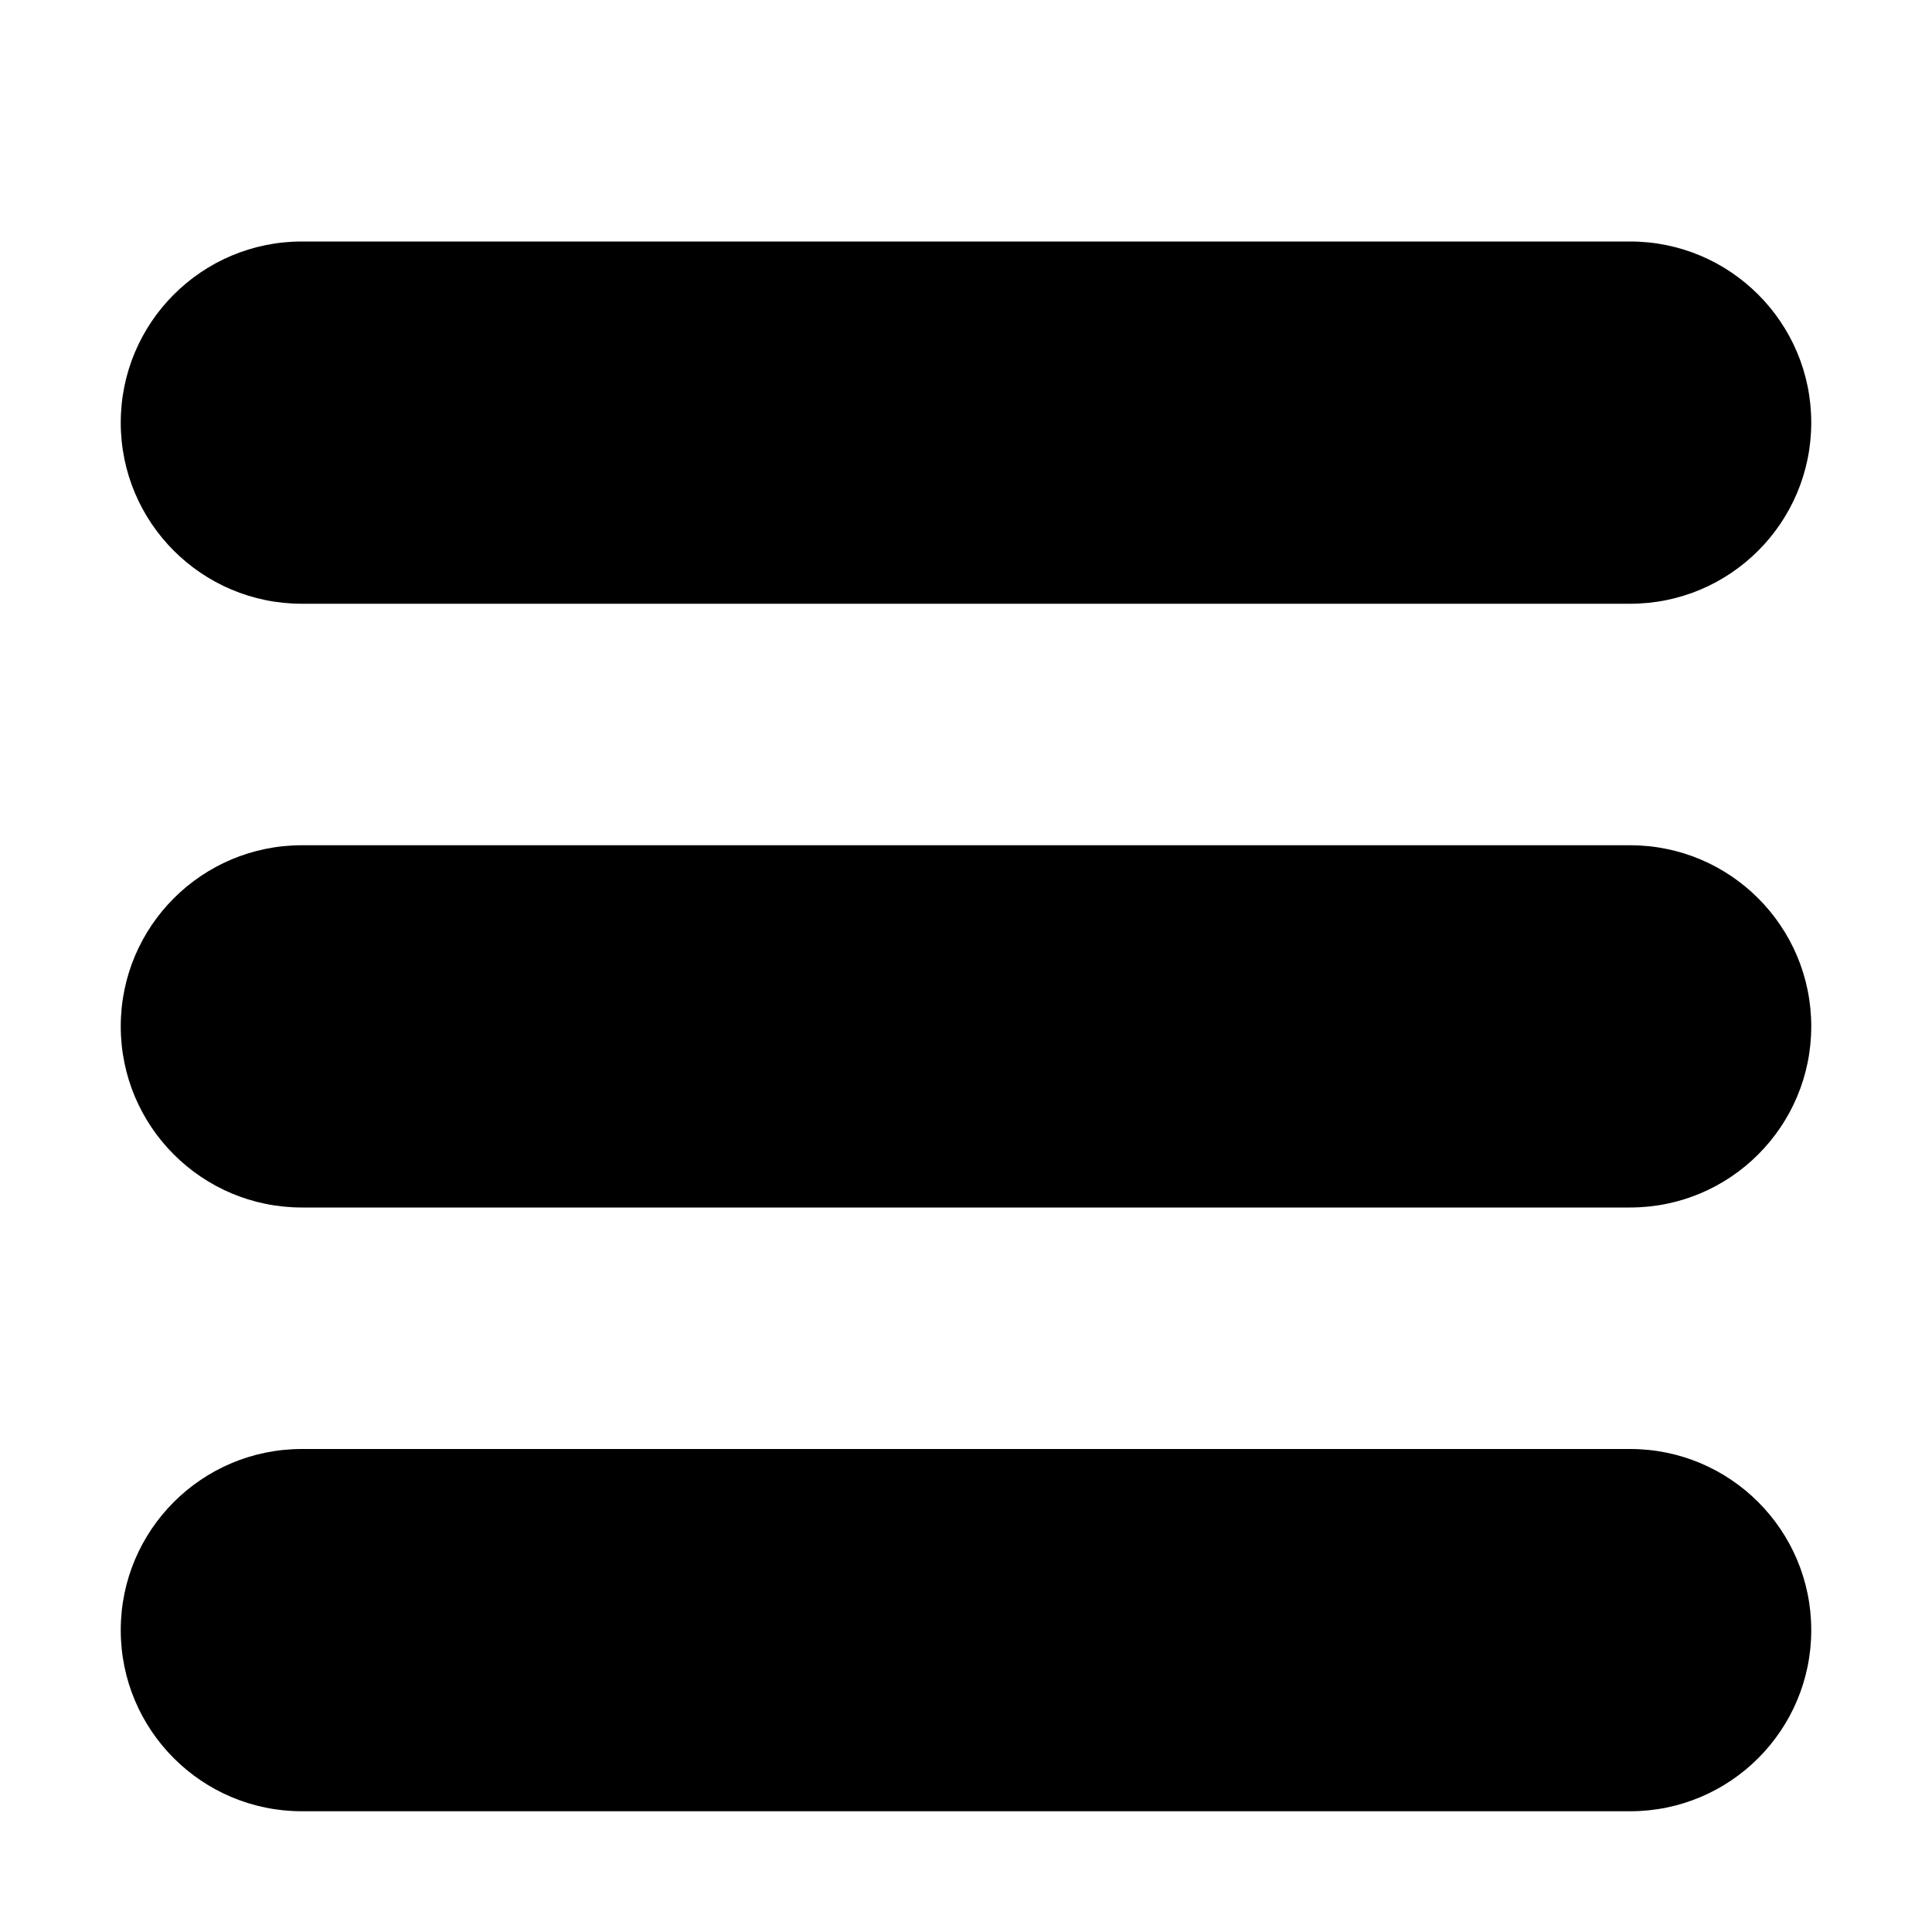
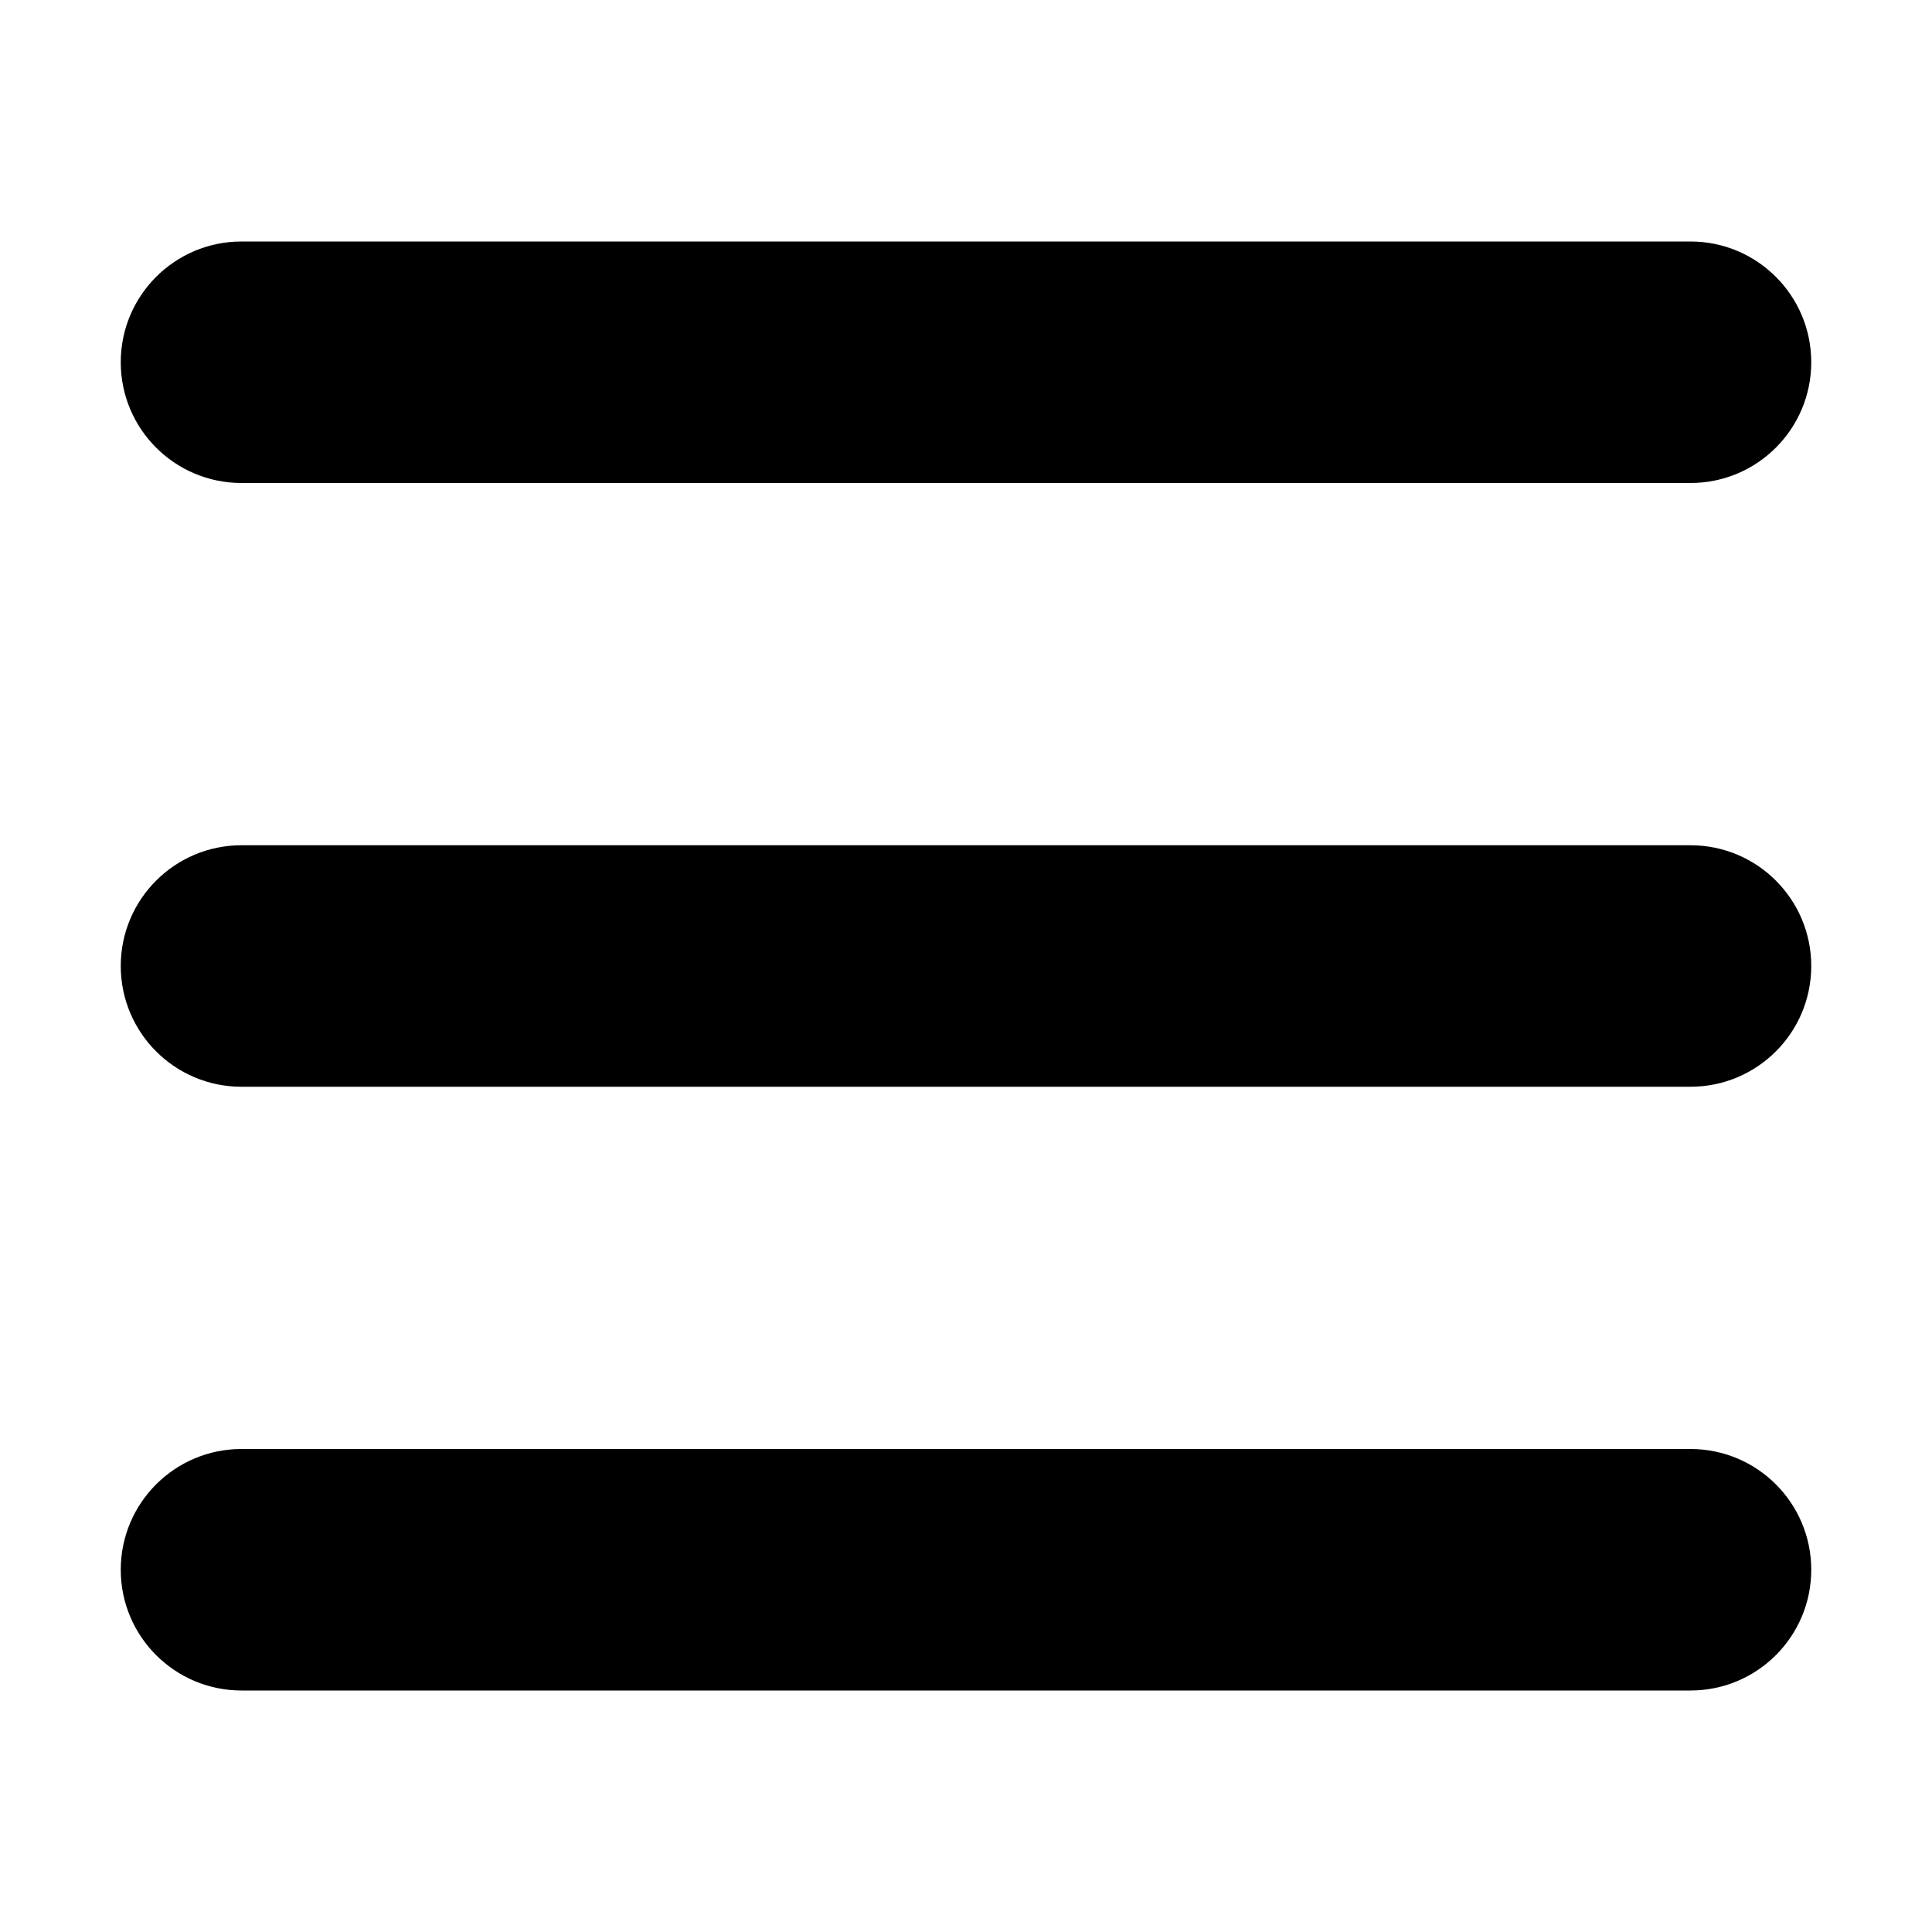
<svg xmlns="http://www.w3.org/2000/svg" width="16" height="16" viewBox="0 0 16 16" fill="none">
-   <rect x="1" y="12" width="14" height="3" rx="1.5" fill="black" />
-   <rect x="1" y="7" width="14" height="3" rx="1.5" fill="black" />
-   <rect x="1" y="2" width="14" height="3" rx="1.5" fill="black" />
+   <rect x="1" y="12" width="14" height="2" rx="1" fill="black" />
+   <rect x="1" y="7" width="14" height="2" rx="1" fill="black" />
+   <rect x="1" y="2" width="14" height="2" rx="1" fill="black" />
</svg>
